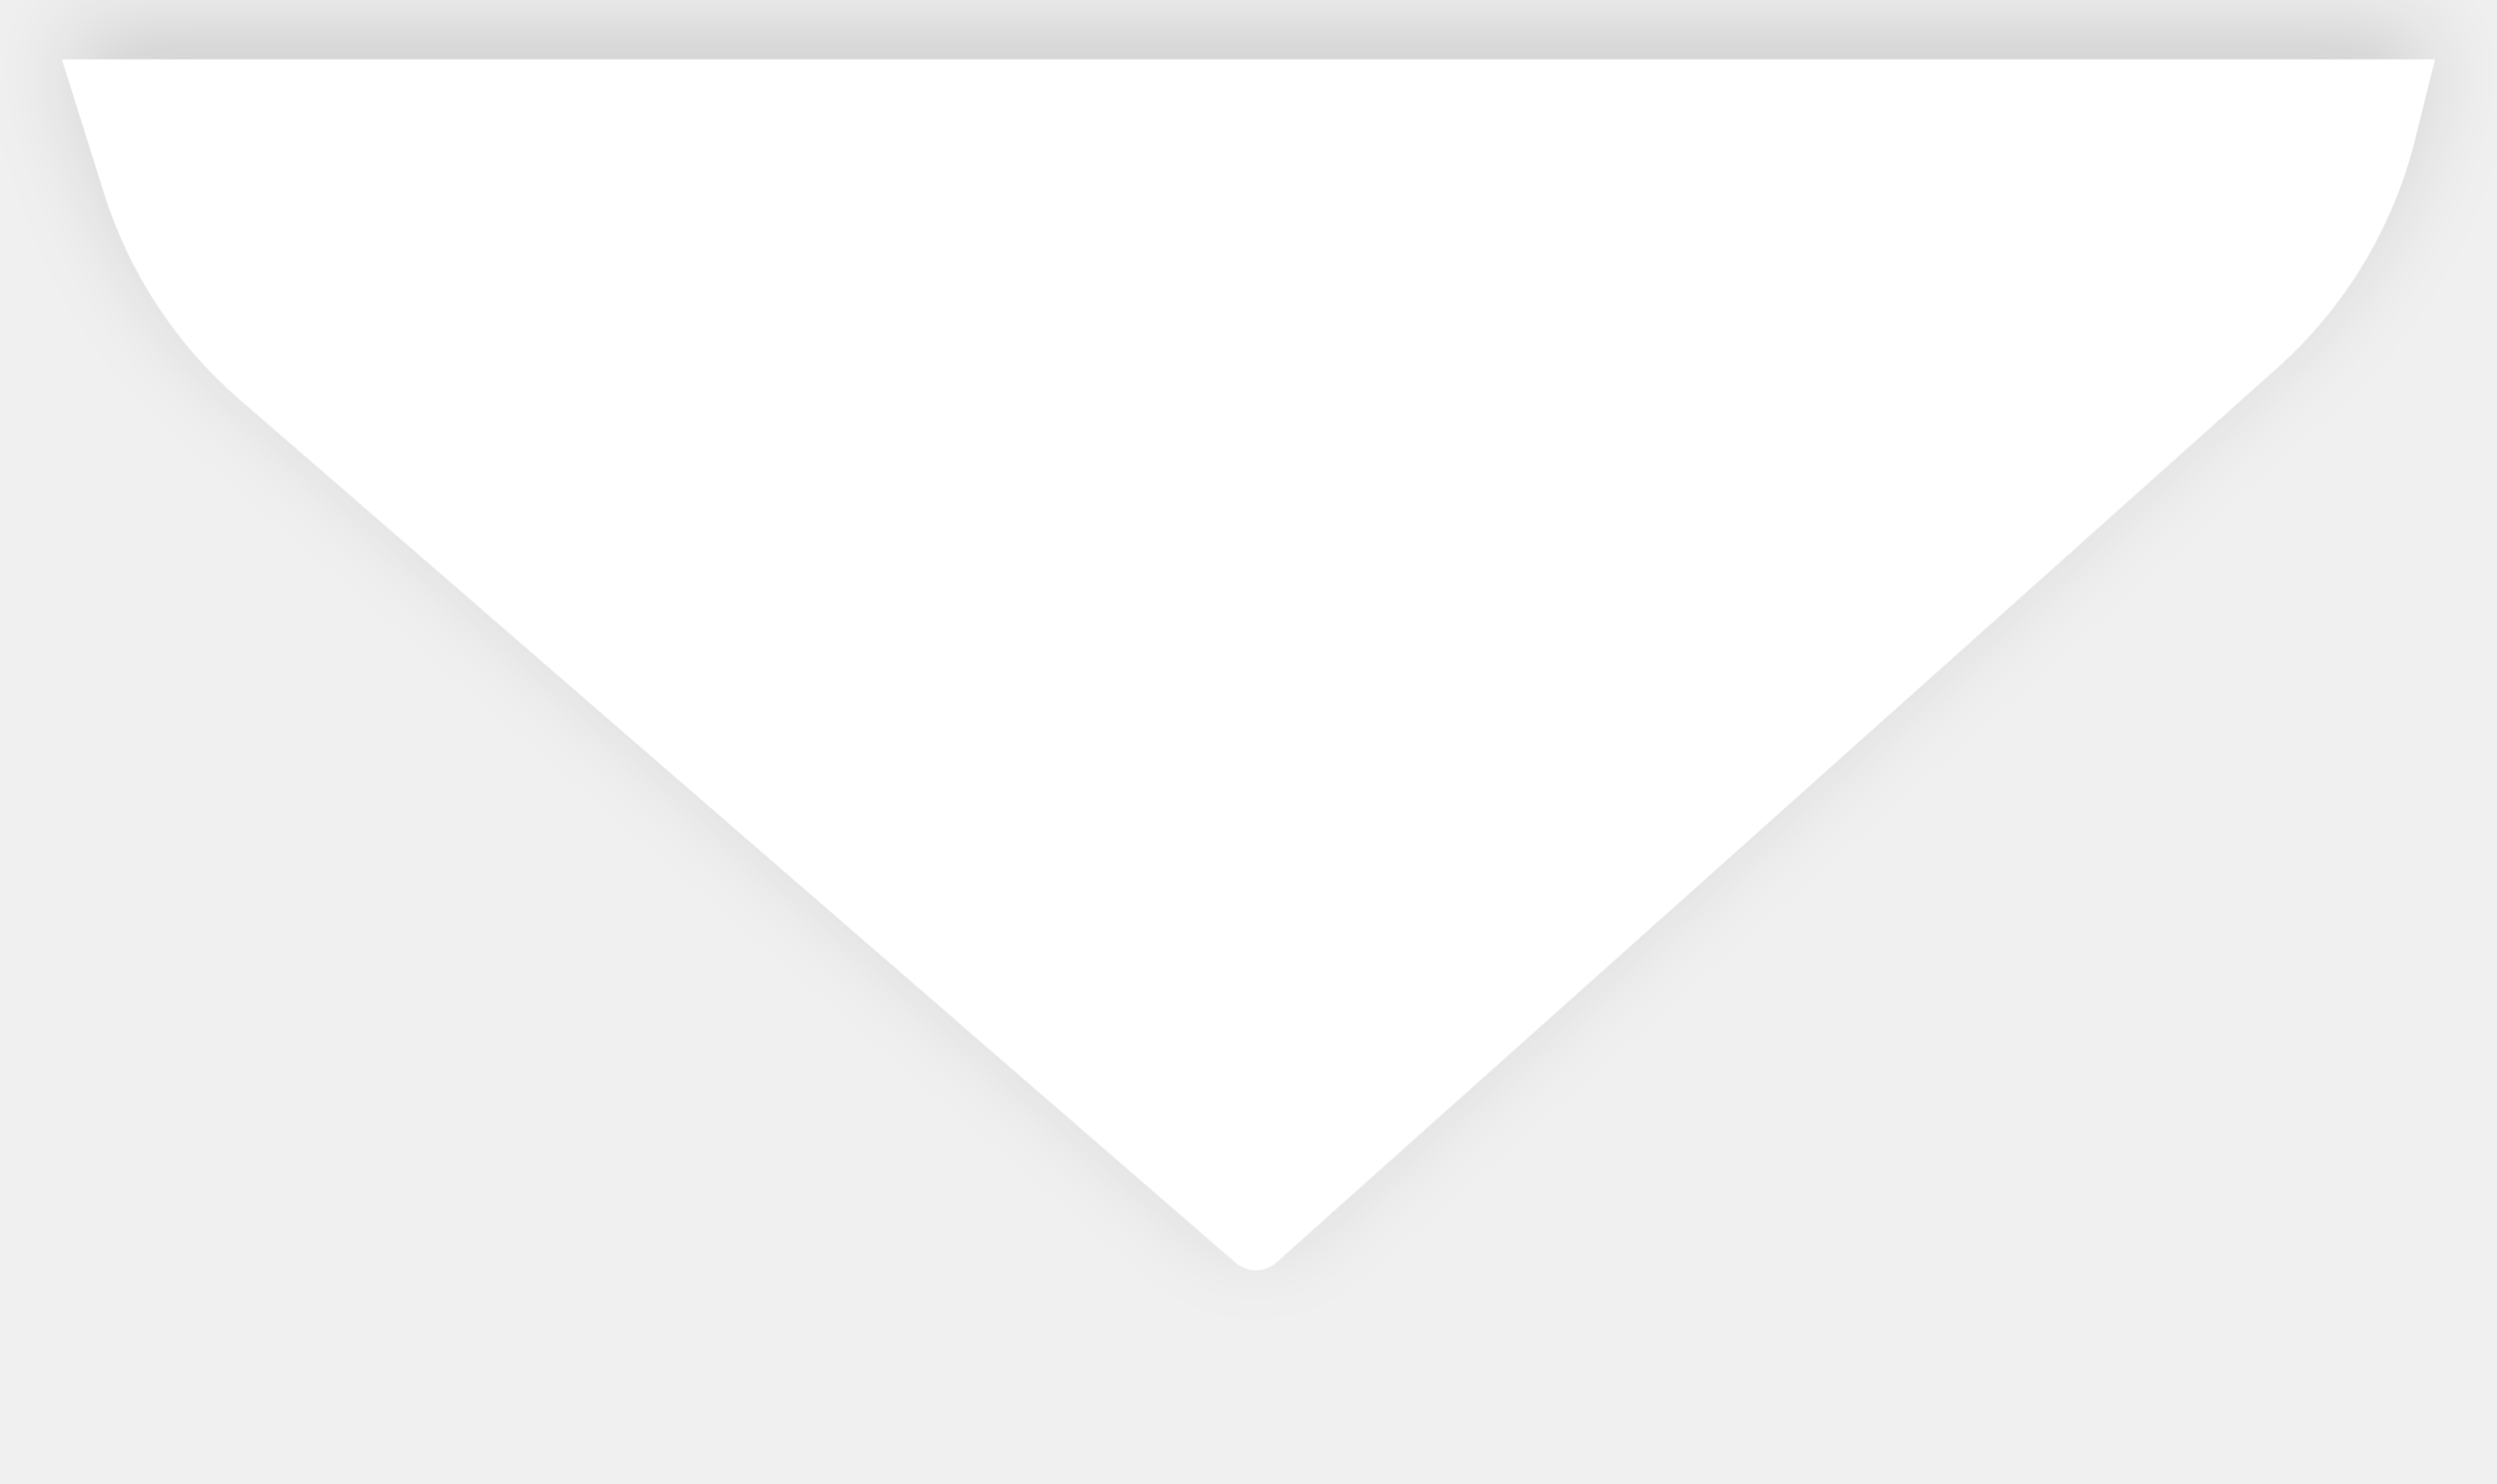
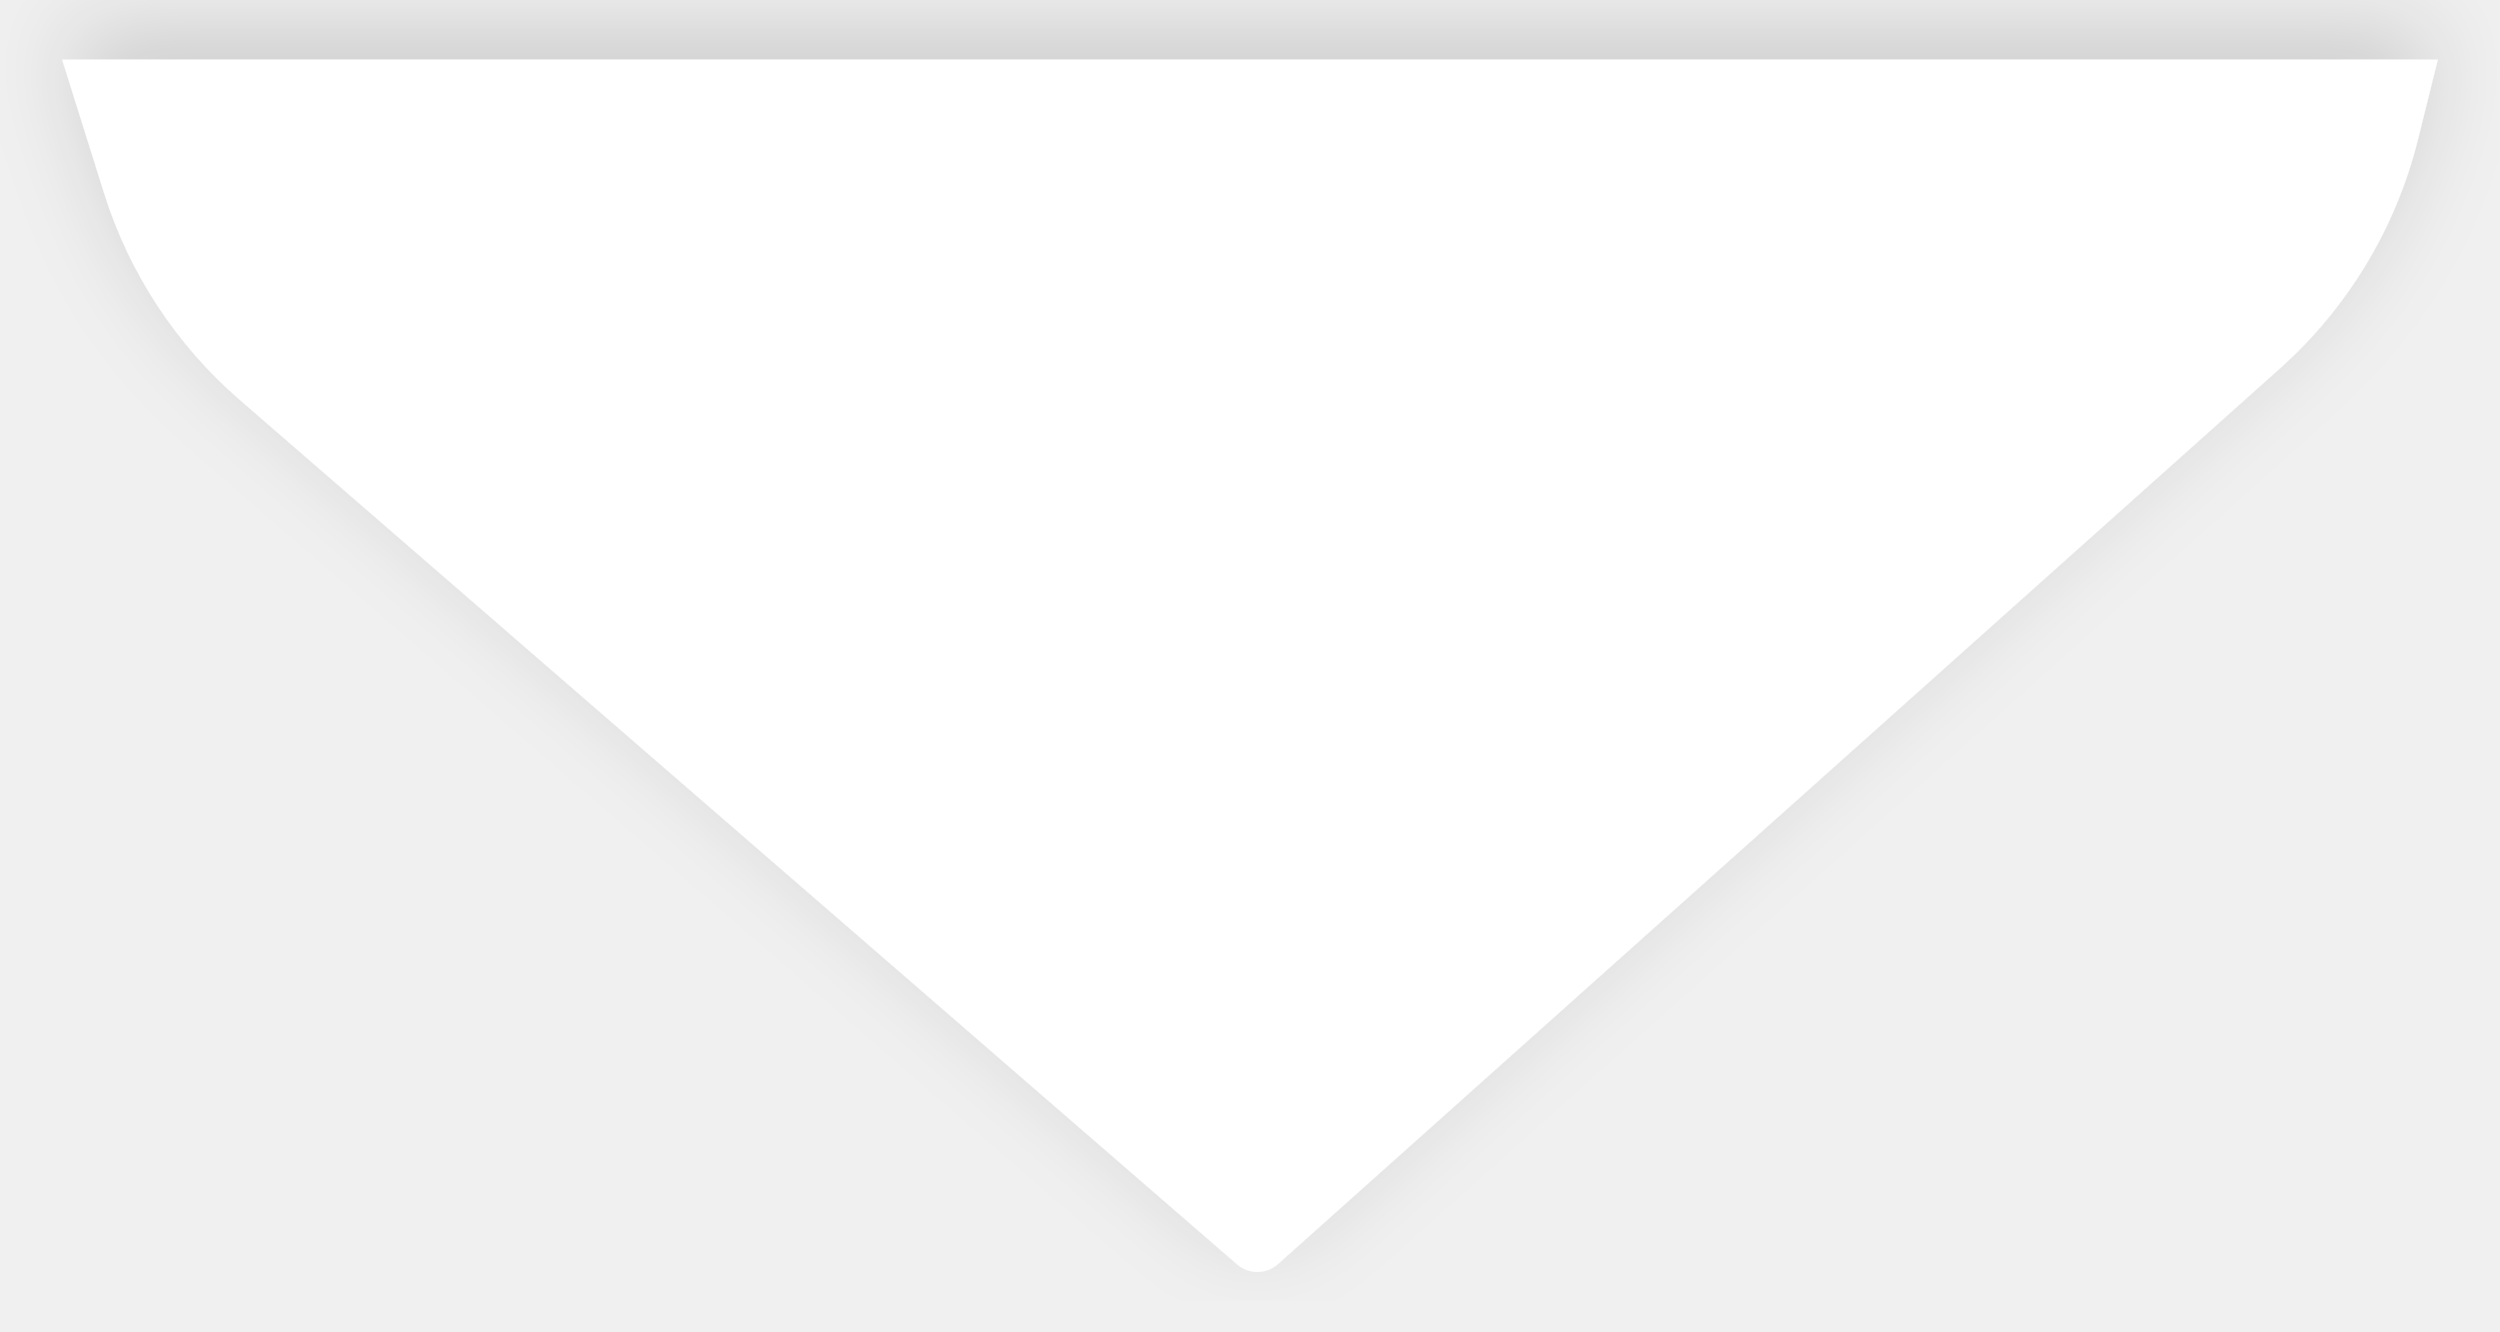
- <svg xmlns="http://www.w3.org/2000/svg" id="_레이어_1" data-name="레이어 1" viewBox="0 0 325.17 193.2">
+ <svg xmlns="http://www.w3.org/2000/svg" id="_레이어_1" data-name="레이어 1" viewBox="0 0 325.17 173.2" overflow="visible">
  <g transform="rotate(180 162.585 86.6)" filter="url(#flap-shadow)">
    <defs>
      <style>
      .cls-1 {
        fill: none;
      }

      .cls-2 {
        fill: #fff;
      }

      .cls-3 {
        clip-path: url(#clippath);
      }
    </style>
      <clipPath id="clippath">
        <path class="cls-1" d="M311.63,148.09l5.45,17.35H8.09l2.59-10.4c2.86-11.49,9.11-21.85,17.93-29.74L158.96,8.78c1.5-1.34,3.76-1.36,5.29-.04l129.74,112.46c8.26,7.16,14.36,16.46,17.64,26.89Z" />
      </clipPath>
      <filter id="flap-shadow" x="-5%" y="-5%" width="110%" height="130%">
        <feDropShadow dx="0" dy="4" stdDeviation="6" flood-color="#000000" flood-opacity="0.15" />
      </filter>
    </defs>
    <g class="cls-3">
      <rect class="cls-2" x="-28.86" y="-26.15" width="364.8" height="225.5" />
    </g>
  </g>
</svg>
